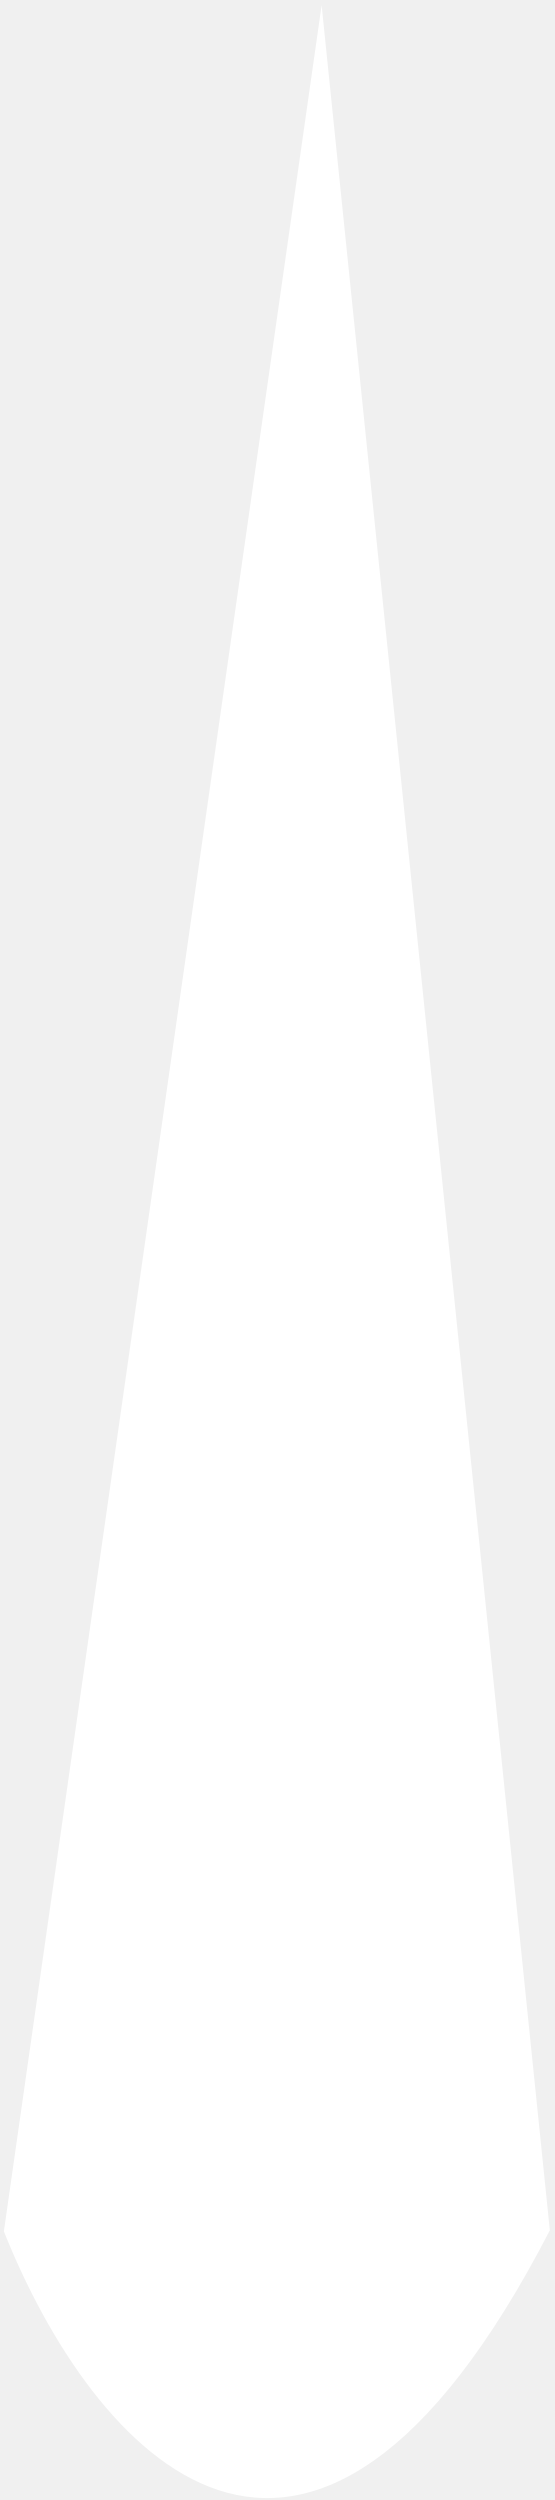
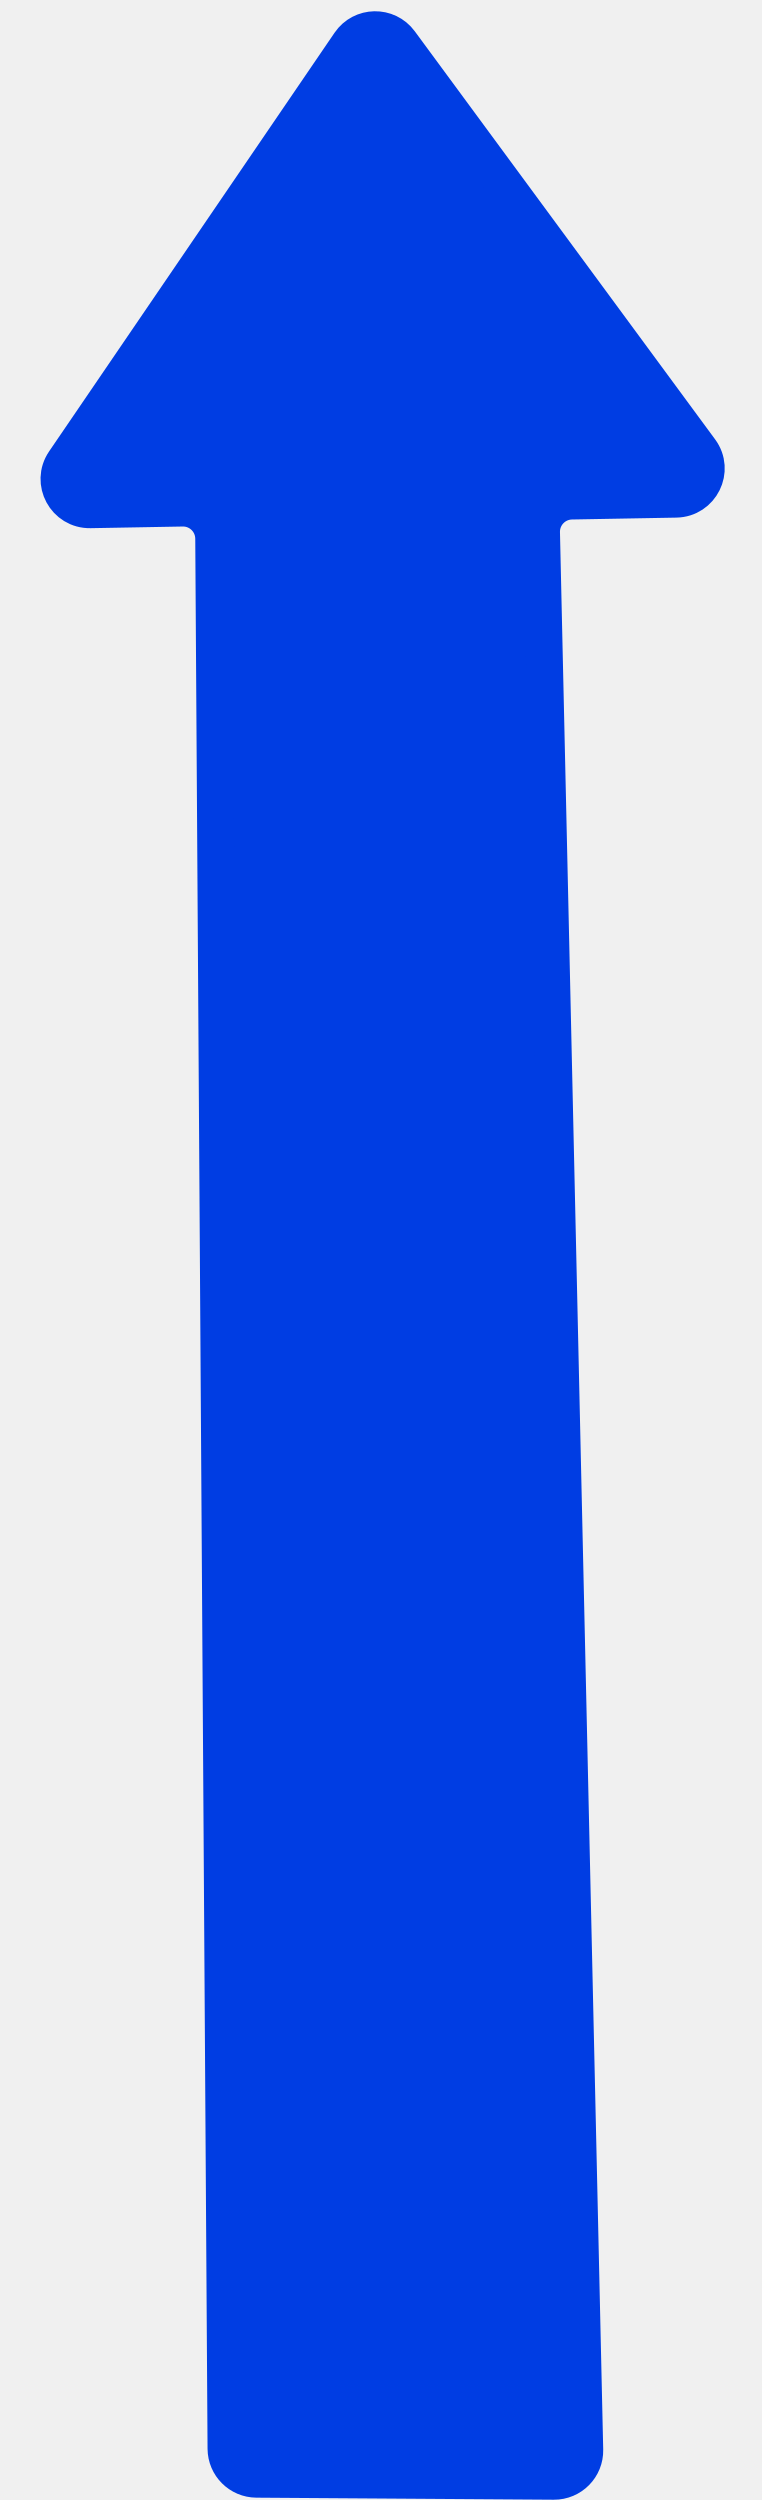
- <svg xmlns="http://www.w3.org/2000/svg" width="97" height="437" viewBox="0 0 97 437" fill="none">
-   <path d="M0.678 390.047L56.22 0.911L96.112 389.86C53.536 472.358 15.943 428.367 0.678 390.047Z" fill="white" />
+ <svg xmlns="http://www.w3.org/2000/svg" width="124" height="407" viewBox="0 0 124 407" fill="none">
+   <path d="M90.17 403.954L41.755 403.621C39.019 403.602 36.807 401.388 36.789 398.653L34.788 87.684C34.77 84.9 32.482 82.667 29.698 82.717L14.697 82.988C10.639 83.061 8.189 78.525 10.476 75.172L56.949 7.015C58.891 4.167 63.064 4.092 65.107 6.868L114.004 73.305C116.41 76.573 114.125 81.195 110.068 81.268L93.073 81.574C90.303 81.624 88.102 83.917 88.164 86.686L95.203 398.842C95.267 401.66 92.989 403.974 90.17 403.954Z" fill="#003DE3" stroke="#003DE3" stroke-width="6" stroke-linejoin="round" />
</svg>
